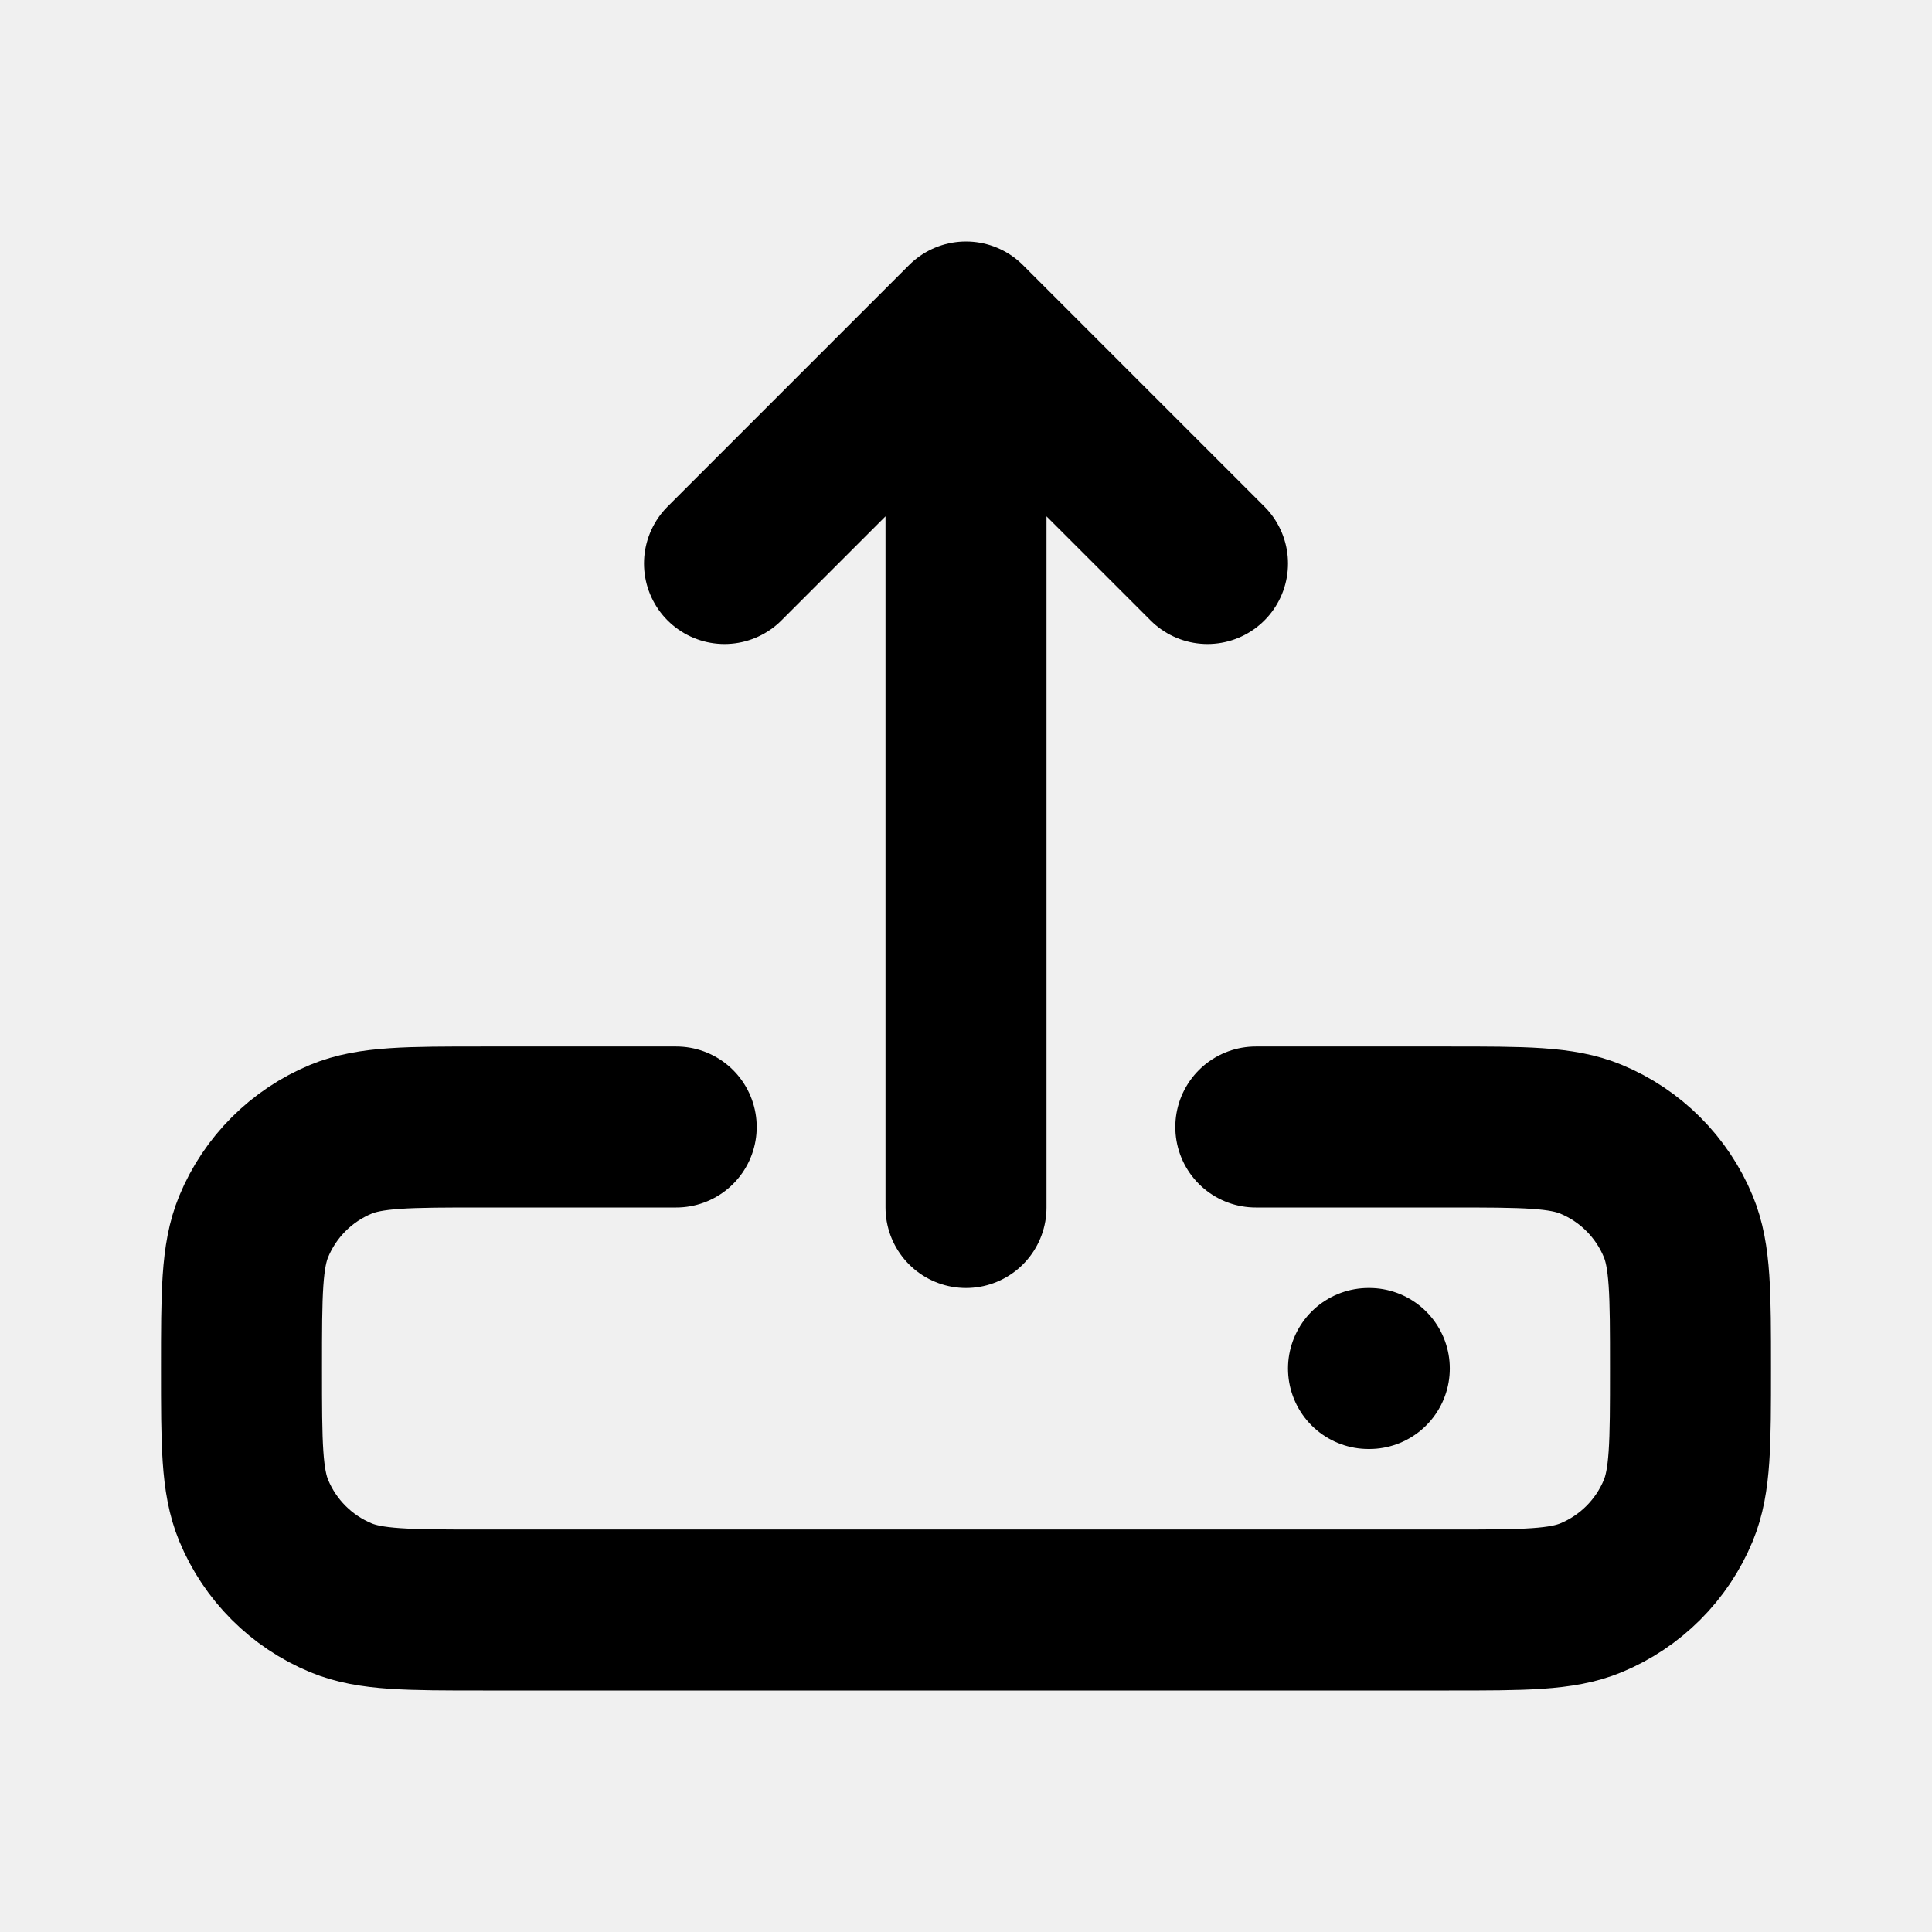
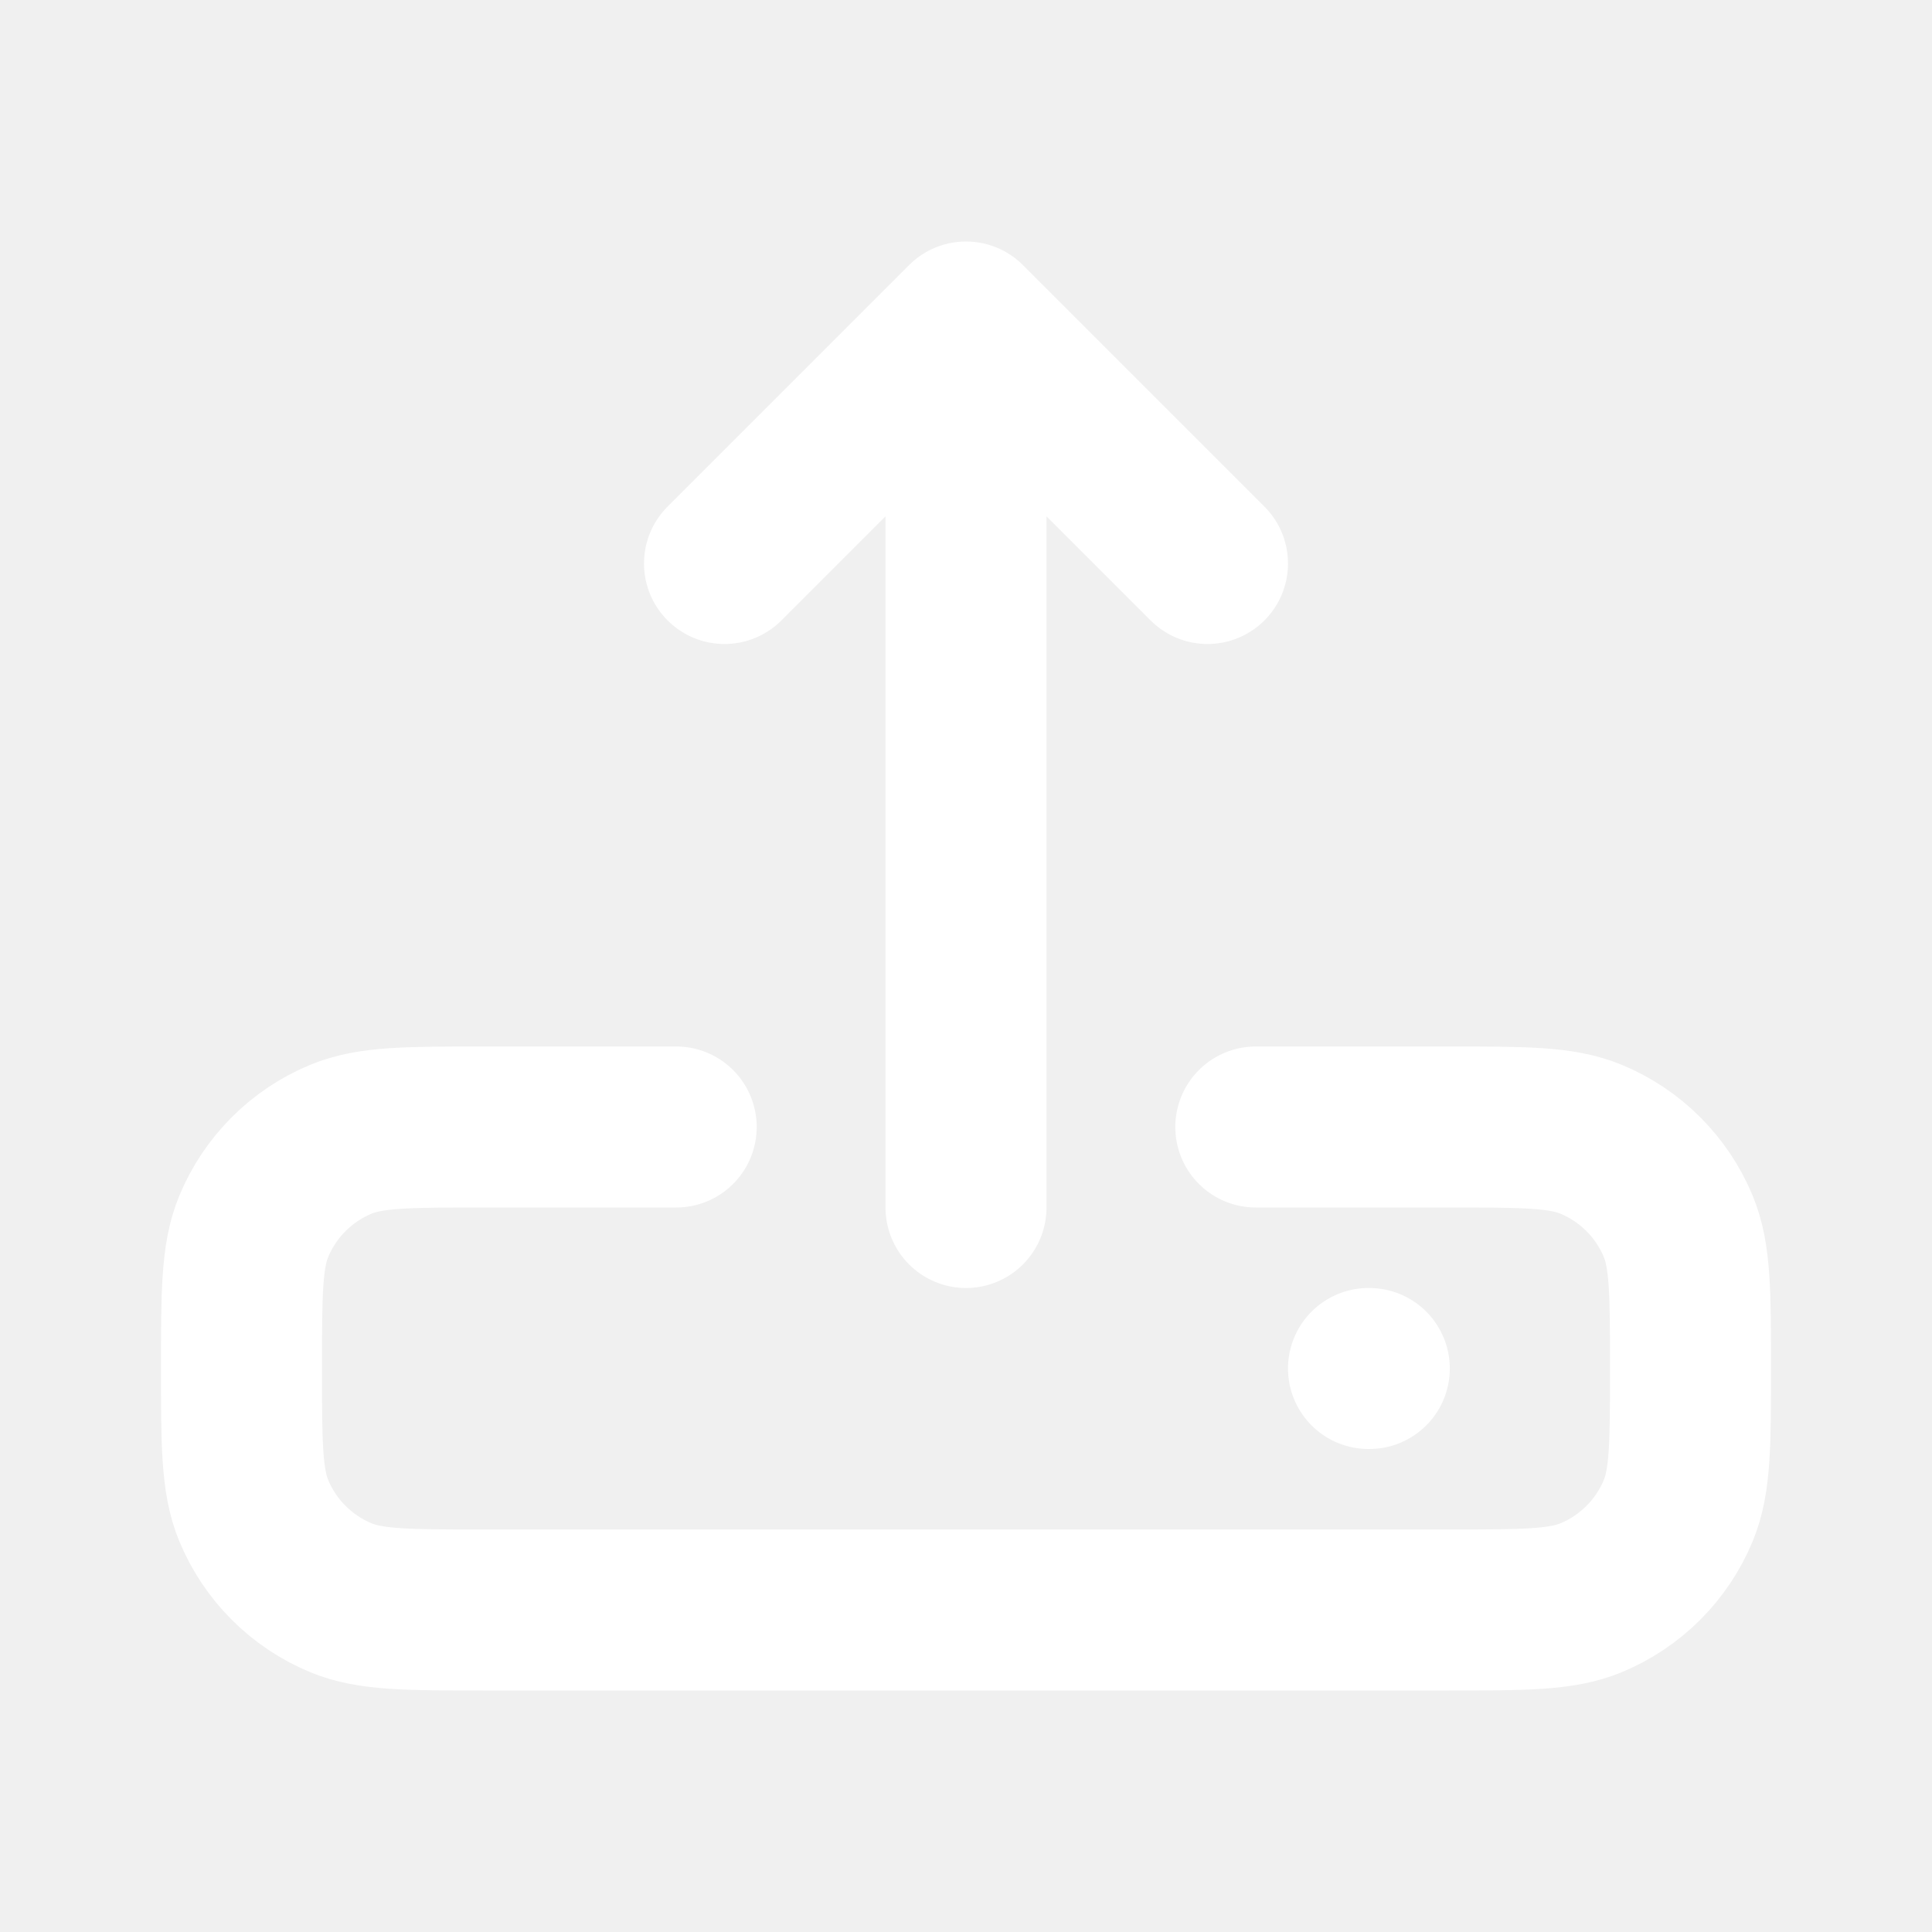
<svg xmlns="http://www.w3.org/2000/svg" width="800px" height="800px" viewBox="0 0 24 24" fill="none">
-   <path d="M17 17H17.01M15.6 14H18C18.932 14 19.398 14 19.765 14.152C20.255 14.355 20.645 14.745 20.848 15.235C21 15.602 21 16.068 21 17C21 17.932 21 18.398 20.848 18.765C20.645 19.255 20.255 19.645 19.765 19.848C19.398 20 18.932 20 18 20H6C5.068 20 4.602 20 4.235 19.848C3.745 19.645 3.355 19.255 3.152 18.765C3 18.398 3 17.932 3 17C3 16.068 3 15.602 3.152 15.235C3.355 14.745 3.745 14.355 4.235 14.152C4.602 14 5.068 14 6 14H8.4M12 15V4M12 4L15 7M12 4L9 7" stroke="#000000" stroke-width="2" stroke-linecap="round" stroke-linejoin="round" />
+   <path d="M17 17H17.01M15.6 14H18C18.932 14 19.398 14 19.765 14.152C20.255 14.355 20.645 14.745 20.848 15.235C21 15.602 21 16.068 21 17C21 17.932 21 18.398 20.848 18.765C20.645 19.255 20.255 19.645 19.765 19.848C19.398 20 18.932 20 18 20H6C5.068 20 4.602 20 4.235 19.848C3.745 19.645 3.355 19.255 3.152 18.765C3 18.398 3 17.932 3 17C3 16.068 3 15.602 3.152 15.235C3.355 14.745 3.745 14.355 4.235 14.152C4.602 14 5.068 14 6 14H8.4M12 15V4M12 4L15 7M12 4L9 7" stroke="white" stroke-width="2" stroke-linecap="round" stroke-linejoin="round" />
</svg>
